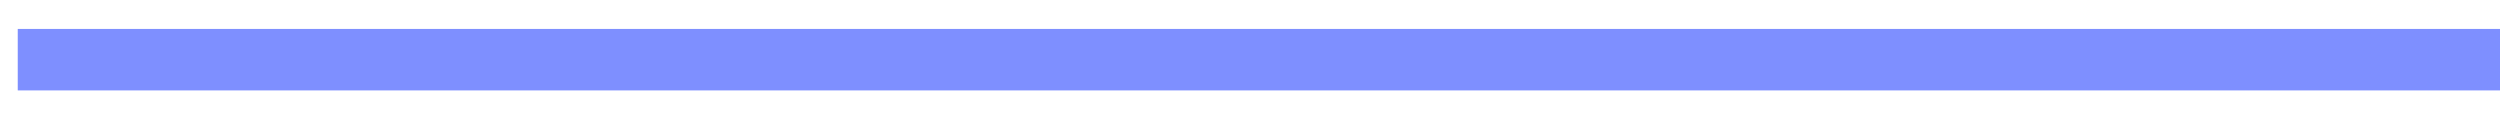
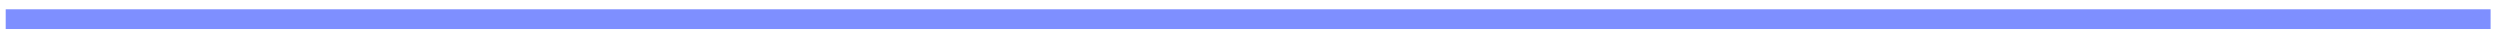
- <svg xmlns="http://www.w3.org/2000/svg" width="61" height="3" viewBox="0 0 61 3" fill="none">
+ <svg xmlns="http://www.w3.org/2000/svg" width="190" height="3" viewBox="0 0 190 3" fill="none">
  <path d="M0.433 1.456L189.285 1.456" stroke="#7E8FFF" stroke-width="1.5" stroke-miterlimit="10" />
</svg>
